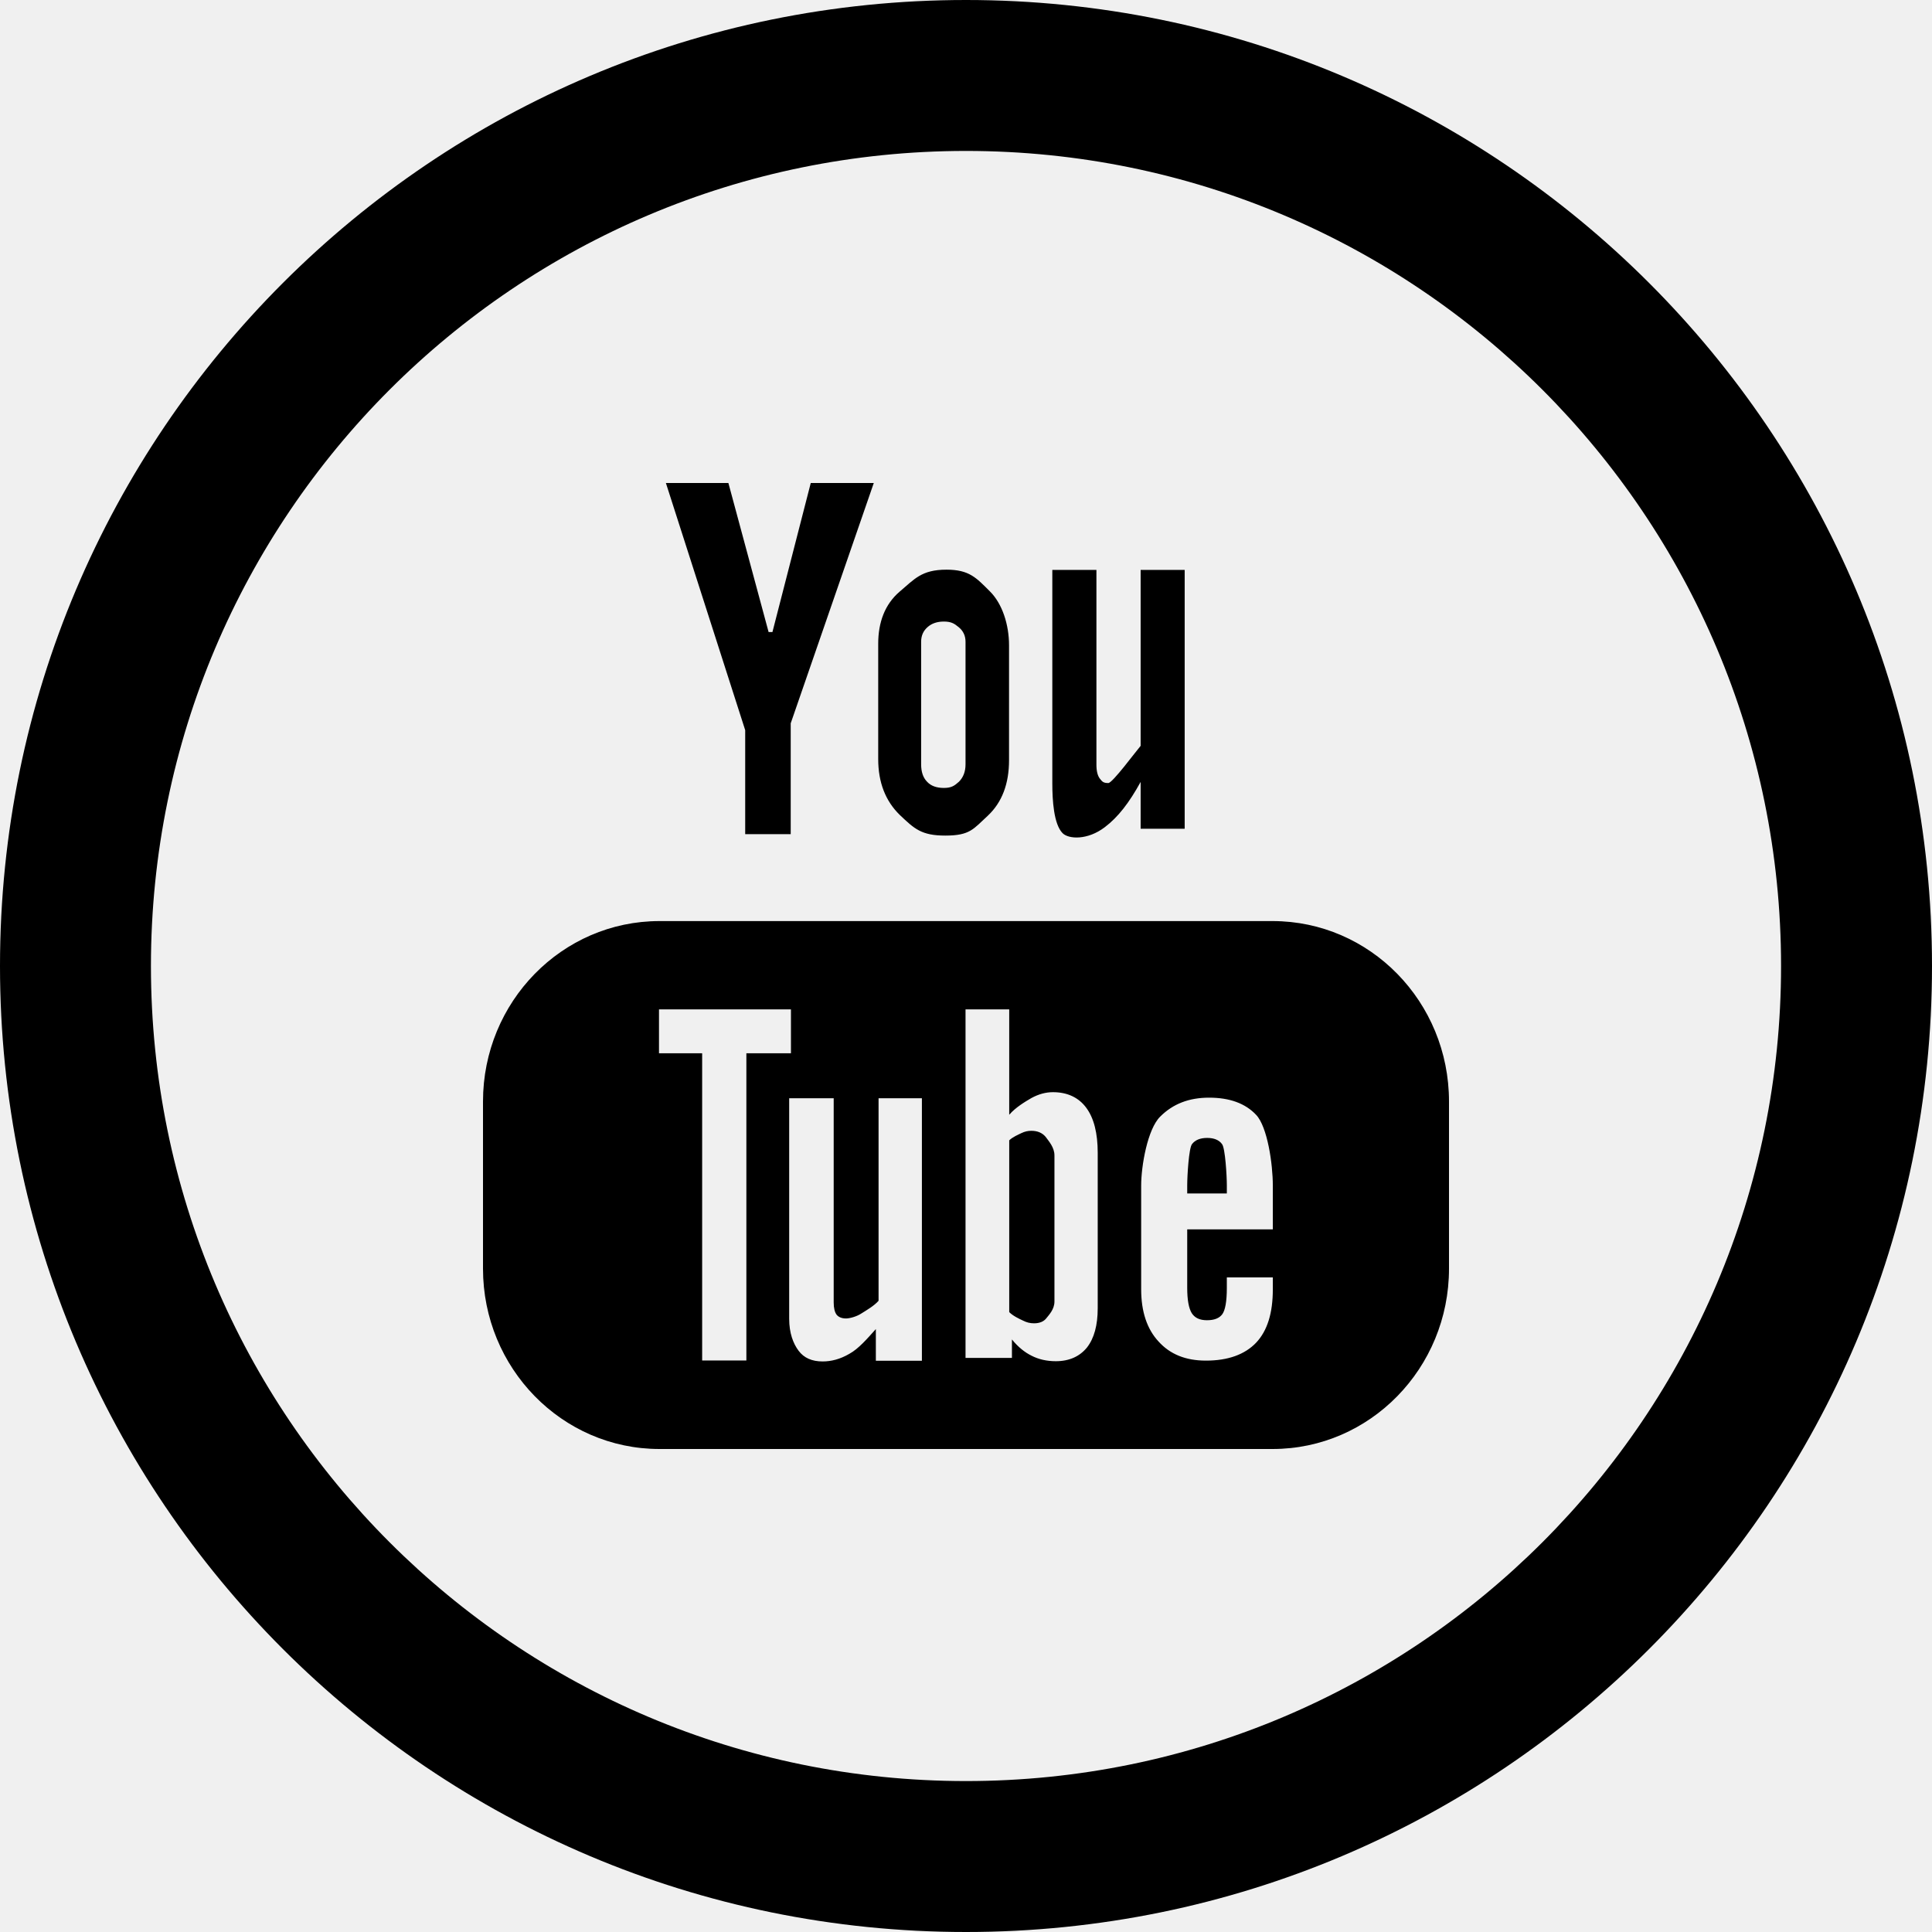
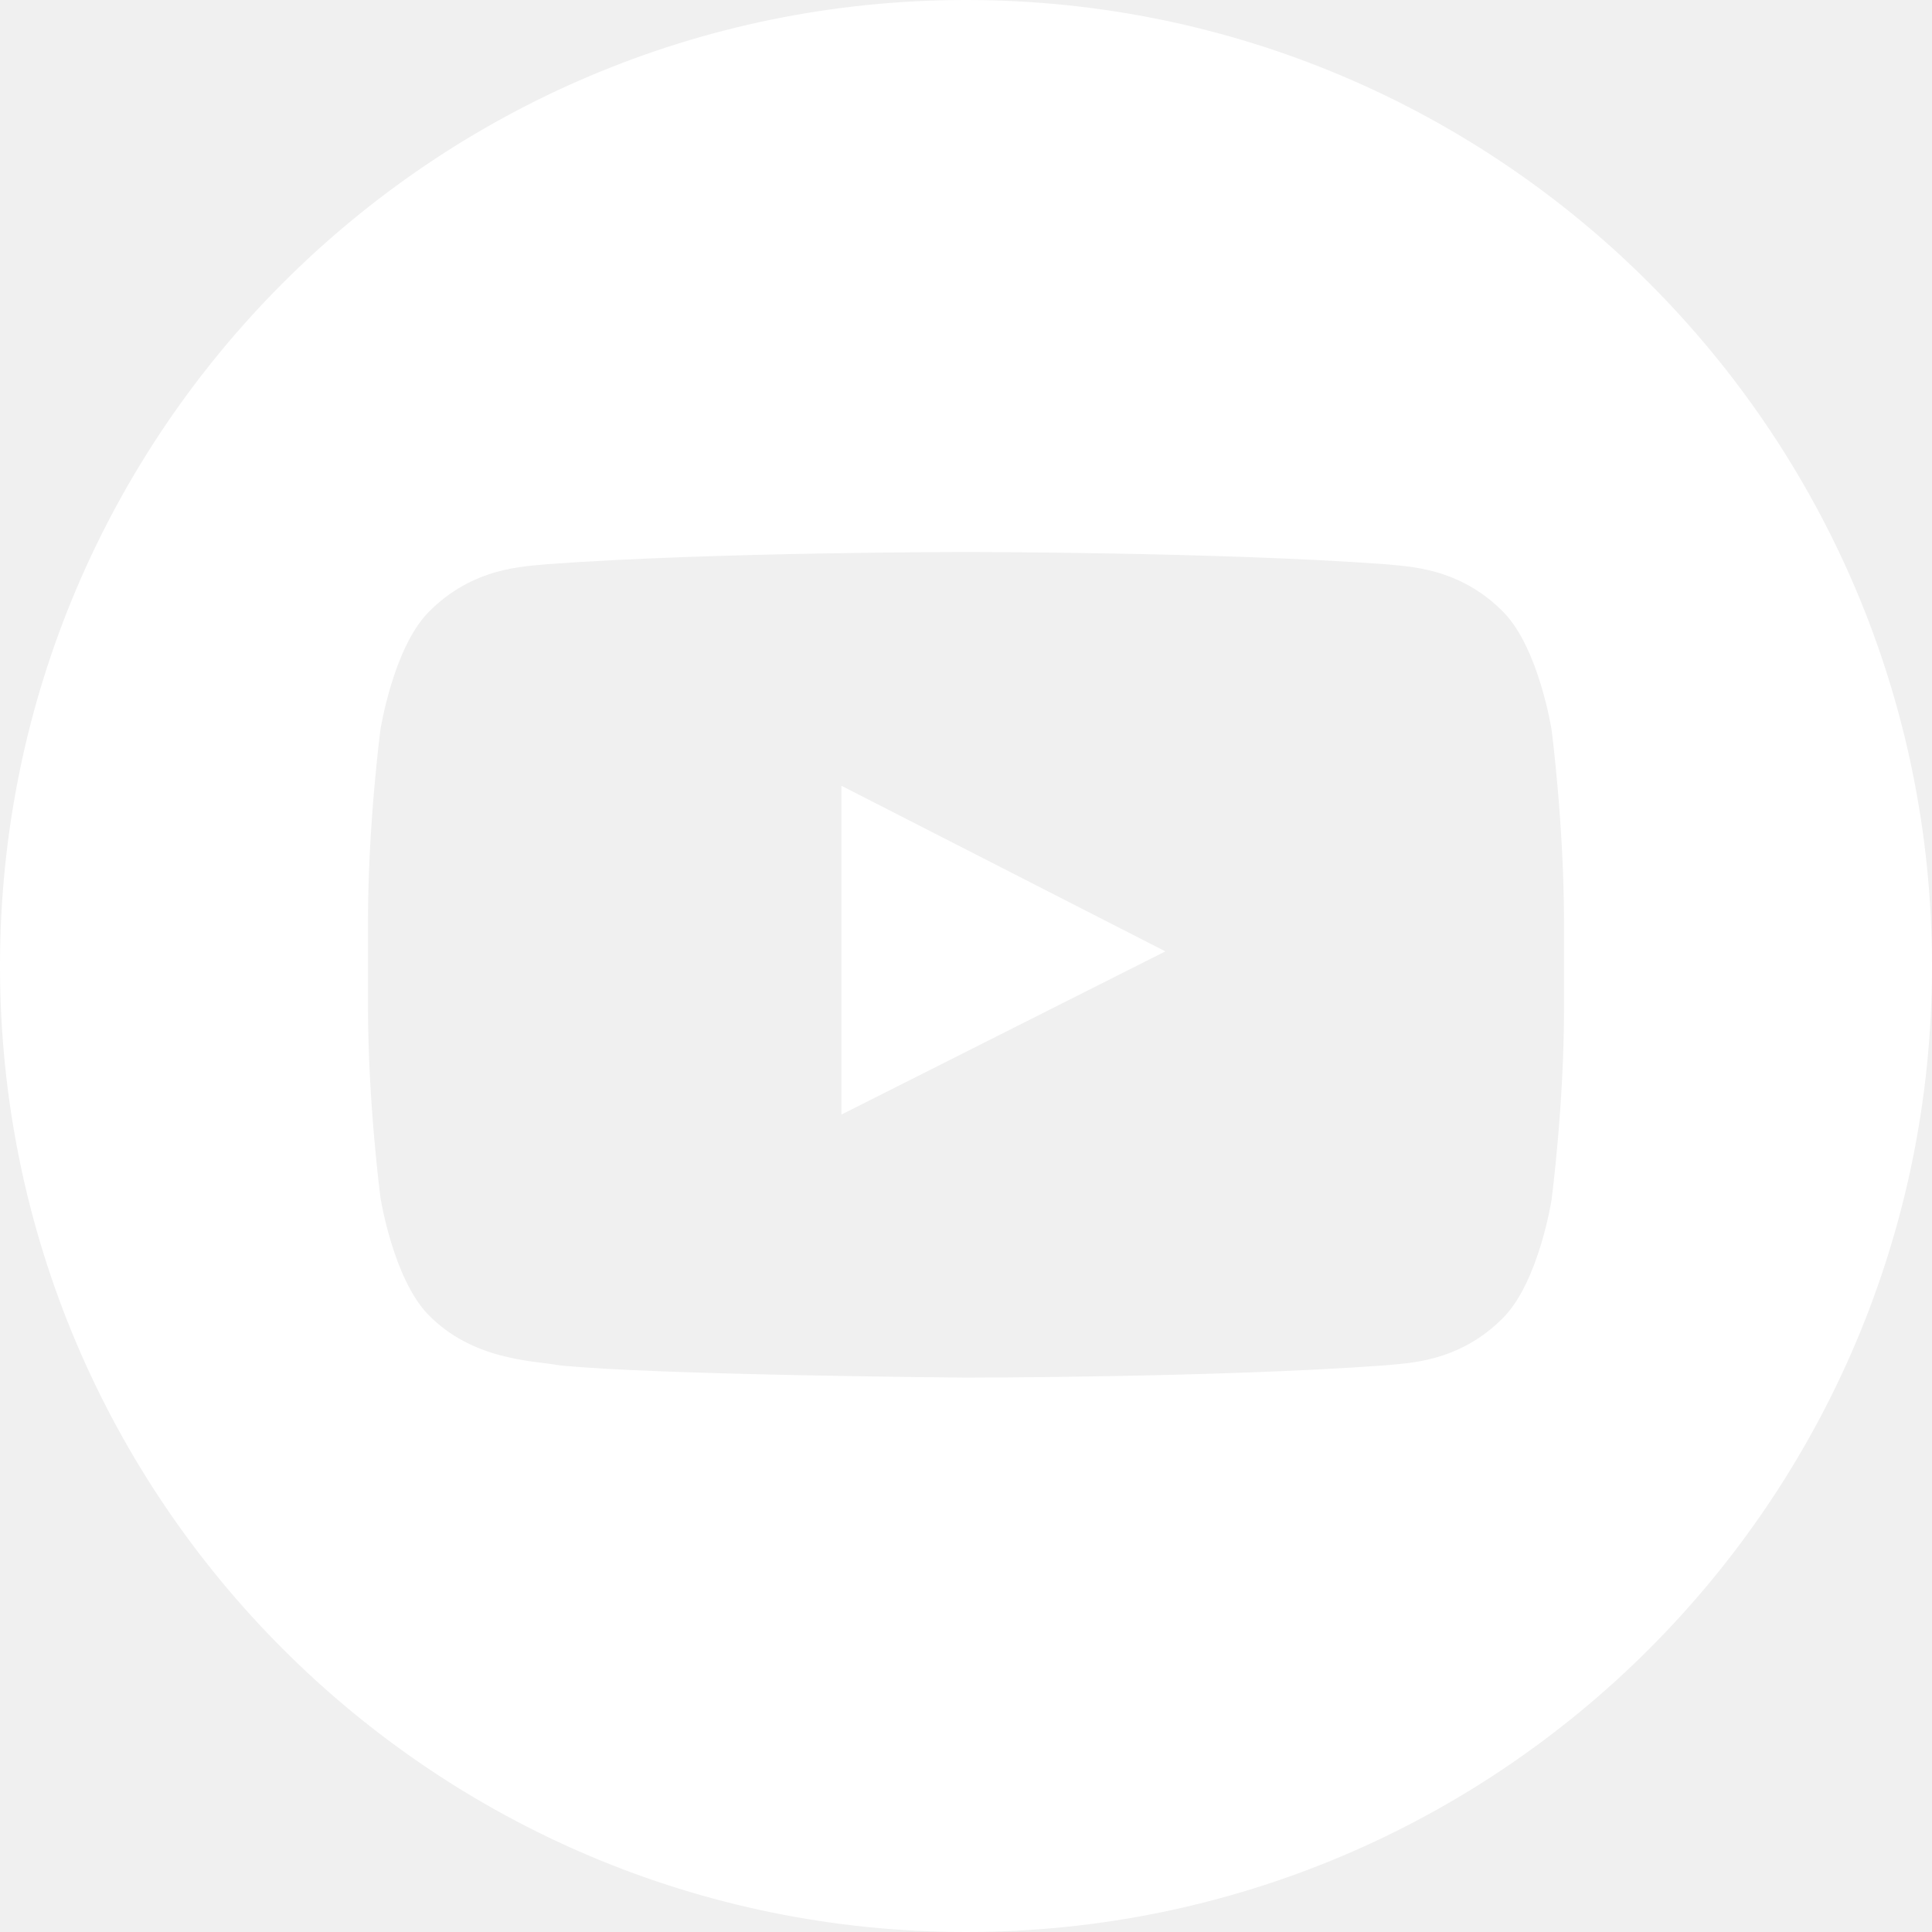
- <svg xmlns="http://www.w3.org/2000/svg" version="1.1" id="Capa_1" x="0px" y="0px" width="512px" height="512px" viewBox="0 0 512 512" style="enable-background:new 0 0 512 512;" xml:space="preserve">
-   <g>
-     <path d="M256,0C114.609,0,0,114.609,0,256c0,141.391,114.609,256,256,256c141.391,0,256-114.609,256-256   C512,114.609,397.391,0,256,0z M256,472c-119.297,0-216-96.703-216-216S136.703,40,256,40s216,96.703,216,216S375.297,472,256,472z   " />
-     <path d="M214.859,128l-10.156,39.5h-1.016L193.031,128h-16.562l21.016,65.5v27.562h12.062v-29.375L231.562,128H214.859z    M267.406,171.047c0-5.578-1.812-11.047-5-14.25c-3.688-3.688-5.531-5.828-11.578-5.828c-6.641,0-8.484,2.516-12.422,5.828   c-3.938,3.375-5.672,8.172-5.672,13.797v30.562c0,6.219,1.938,11.141,5.75,14.844c3.828,3.625,5.672,5.438,12.031,5.438   c6.609,0,7.453-1.781,11.281-5.281c3.75-3.531,5.609-8.438,5.609-14.688L267.406,171.047L267.406,171.047z M313.953,151.031   h-11.672v46.625c-1.375,1.609-7.469,9.859-8.562,9.859c-1.344,0-1.609-0.375-2.234-1.156c-0.608-0.766-0.922-2-0.922-3.734v-51.594   h-11.688v56.609c0,4.391,0.375,10.781,2.719,13.156c1.594,1.609,6.625,1.906,11.203-1.594c3.516-2.672,6.406-6.406,9.484-11.984   v12.406h11.672V151.031z M384,291.906c0-26.406-20.906-47.812-46.75-47.812H174.766c-25.828,0-46.766,21.406-46.766,47.812v44.297   C128,362.562,148.938,384,174.766,384H337.25c25.844,0,46.75-21.438,46.75-47.797V291.906z M319.578,360.578   c-5.344,0-9.5-1.672-12.562-5.078c-3.047-3.281-4.594-7.922-4.594-13.812v-27.5c0-5.266,1.703-15,5.047-18.28   c3.392-3.392,7.656-5.017,12.953-5.017c5.453,0,9.625,1.517,12.484,4.578c2.969,3.156,4.406,12.953,4.406,18.719v11.609h-22.688   v15.484c0,3.25,0.422,5.453,1.203,6.719c0.797,1.234,2.078,1.875,4.031,1.875c1.938,0,3.28-0.531,4.062-1.594   c0.766-1.062,1.203-3.328,1.203-7v-2.766h12.188v3.172c0,6.28-1.438,10.983-4.438,14.155   C329.875,358.969,325.438,360.578,319.578,360.578z M325.125,316.281v-2.156c0-2.594-0.438-9.812-1.25-10.891   c-0.766-1.109-2.141-1.672-3.953-1.672c-1.859,0-3.234,0.562-4.047,1.672c-0.812,1.078-1.25,8.297-1.25,10.891v2.156H325.125z    M279.797,360.734c-2.422,0-4.562-0.5-6.422-1.453c-1.828-0.906-3.578-2.312-5.203-4.312v4.891h-12.297V267.5h11.578v27.922   c1.672-1.938,4.172-3.438,5.922-4.453c1.891-1.016,3.75-1.531,5.672-1.531c3.828,0,6.828,1.422,8.828,4.142   c2.016,2.719,3.031,6.703,3.031,11.922v41.188c0,4.53-0.953,7.969-2.828,10.391C286.141,359.469,283.375,360.734,279.797,360.734z    M279.438,306.188c0-2.141-1.516-3.766-2.328-4.905c-0.938-1.109-2.202-1.609-3.812-1.609c-0.905,0-1.733,0.188-2.608,0.609   c-0.812,0.391-2.375,1.062-3.234,1.922v45.516c0.969,1,2.672,1.798,3.656,2.25c0.922,0.484,1.875,0.72,2.922,0.72   c1.484,0,2.594-0.47,3.297-1.392c0.672-0.858,2.109-2.328,2.109-4.375v-38.735H279.438z M232.109,352.219   c-2.25,2.5-4.578,5.234-7.031,6.562c-2.406,1.406-4.766,2.016-7.078,2.016c-2.812,0-4.938-0.922-6.359-2.828   c-1.438-1.906-2.5-4.703-2.5-8.484v-58.438h11.797v54.125c0,1.484,0.266,2.547,0.766,3.234c0.531,0.641,1.359,1,2.5,1   c0.875,0,2.75-0.438,4.125-1.359c1.375-0.859,3.359-2.016,4.5-3.328v-53.672h11.484v69.562H232.11L232.109,352.219L232.109,352.219   z M197.797,360.547h-11.719v-81.422H174.64V267.5h34.969v11.625h-11.812V360.547L197.797,360.547z M250.125,208.812   c-1.938,0-3.438-0.547-4.438-1.641c-1.062-1.078-1.578-2.625-1.578-4.641v-32.453c0-1.609,0.578-2.891,1.672-3.859   c1.109-1,2.547-1.5,4.344-1.5c1.922,0,2.75,0.5,3.953,1.5c1.172,0.969,1.797,2.25,1.797,3.859v32.453c0,1.984-0.609,3.5-1.75,4.641   C252.906,208.266,252.109,208.812,250.125,208.812z" />
+ <svg xmlns="http://www.w3.org/2000/svg" width="21px" height="21px" viewBox="0 0 21 21" version="1.1">
+   <g id="Corp-Site-Redesign-2.0" stroke="none" stroke-width="1" fill="none" fill-rule="evenodd">
+     <path d="M10.5,21 C4.701,21 0,16.299 0,10.5 C0,4.701 4.701,0 10.5,0 C16.299,0 21,4.701 21,10.5 C21,16.299 16.299,21 10.5,21 Z M16.865,7.932 C16.865,7.932 16.729,7.059 16.35,6.662 C15.863,6.159 15.294,6.159 15.05,6.132 C13.235,6 10.5,6 10.5,6 C10.5,6 7.765,6 5.95,6.132 C5.706,6.159 5.138,6.159 4.65,6.662 C4.271,7.059 4.135,7.932 4.135,7.932 C4.135,7.932 4,8.965 4,9.997 L4,10.95 C4,11.982 4.135,13.015 4.135,13.015 C4.135,13.015 4.271,13.888 4.65,14.285 C5.138,14.788 5.787,14.788 6.085,14.841 C7.115,14.947 10.5,14.974 10.5,14.974 C10.5,14.974 13.235,14.974 15.05,14.841 C15.294,14.815 15.863,14.815 16.35,14.312 C16.729,13.915 16.865,13.041 16.865,13.041 C16.865,13.041 17,12.009 17,10.976 L17,10.024 C17,8.965 16.865,7.932 16.865,7.932 Z M9.146,12.115 L9.146,8.541 L12.667,10.341 L9.146,12.115 Z" id="Combined-Shape" fill="#FFFFFF" />
  </g>
-   <g>
- </g>
-   <g>
- </g>
-   <g>
- </g>
-   <g>
- </g>
-   <g>
- </g>
-   <g>
- </g>
-   <g>
- </g>
-   <g>
- </g>
-   <g>
- </g>
-   <g>
- </g>
-   <g>
- </g>
-   <g>
- </g>
-   <g>
- </g>
-   <g>
- </g>
-   <g>
- </g>
</svg>
